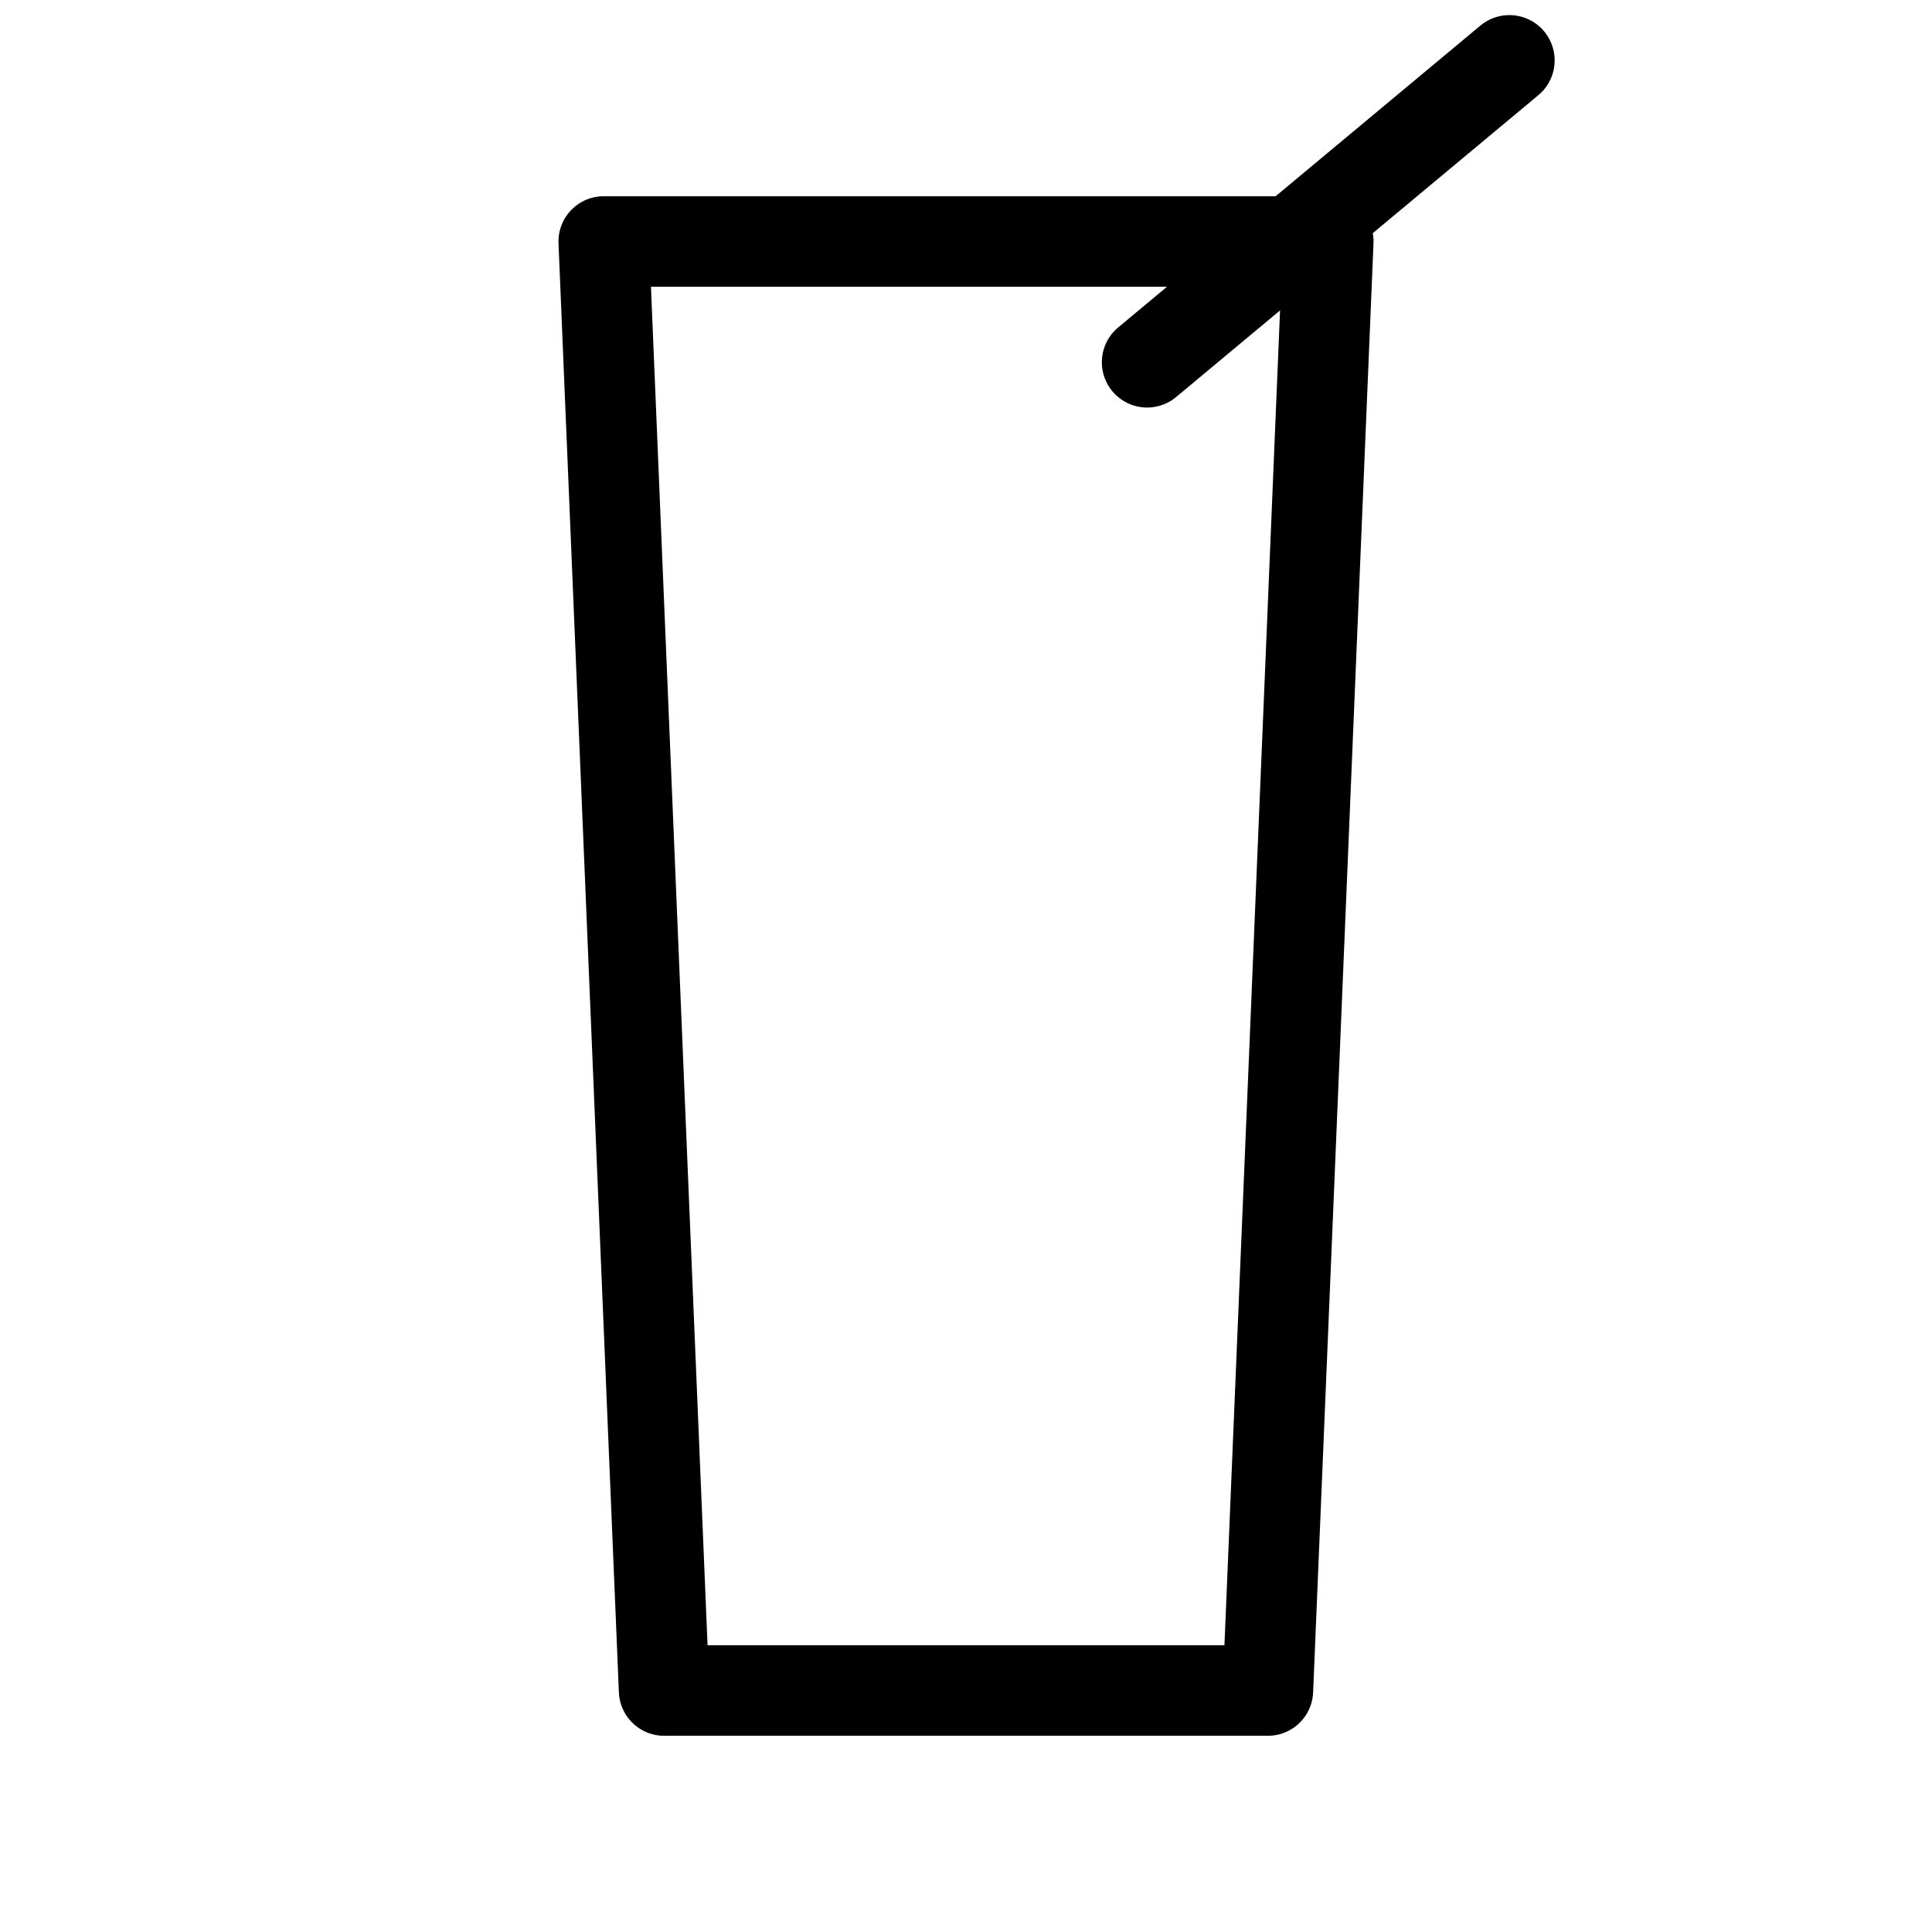
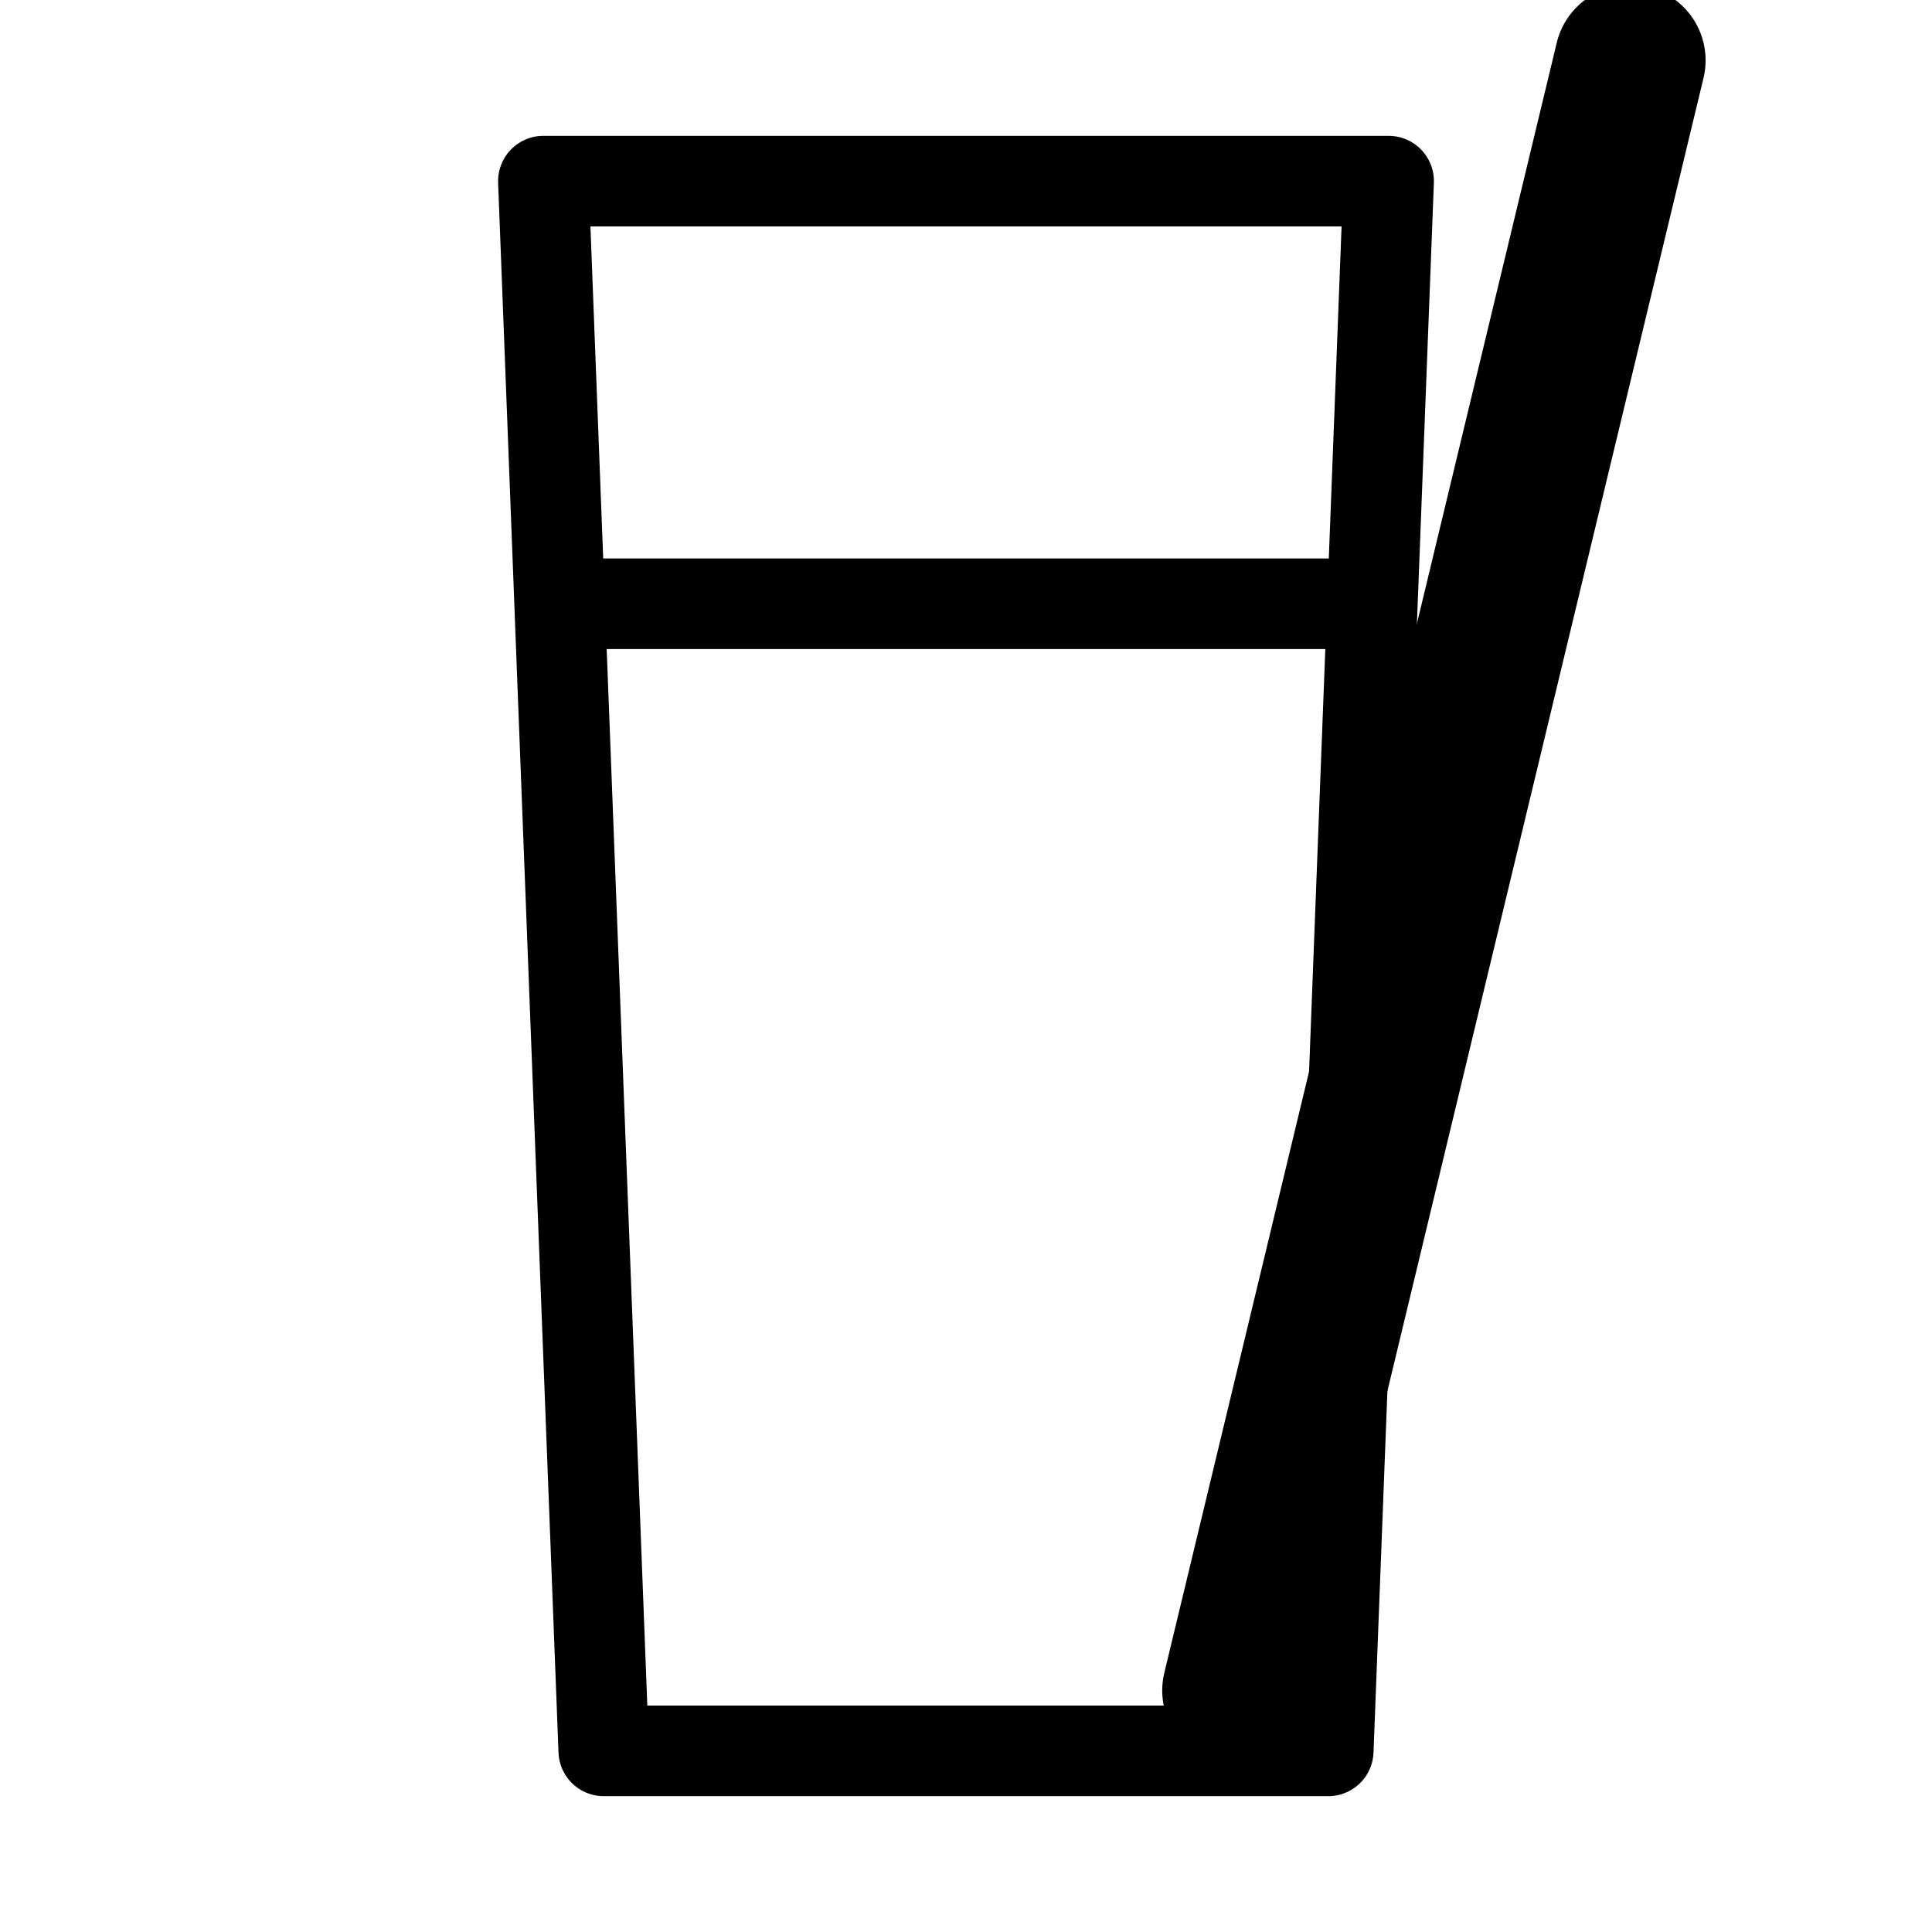
<svg xmlns="http://www.w3.org/2000/svg" viewBox="0 0 32 32" fill="none" stroke="currentColor" stroke-width="1.5" stroke-linecap="round" stroke-linejoin="round">
-   <path d="M10 4L22 4L21 28L11 28Z" />
-   <line x1="19" y1="6" x2="25" y2="1" />
+   <path d="M9 3L23 3L22 29L10 29Z" />
+   <line x1="9.4" y1="10" x2="22.6" y2="10" />
+   <line x1="20.5" y1="28" x2="27" y2="1" stroke-width="2.5" />
</svg>
